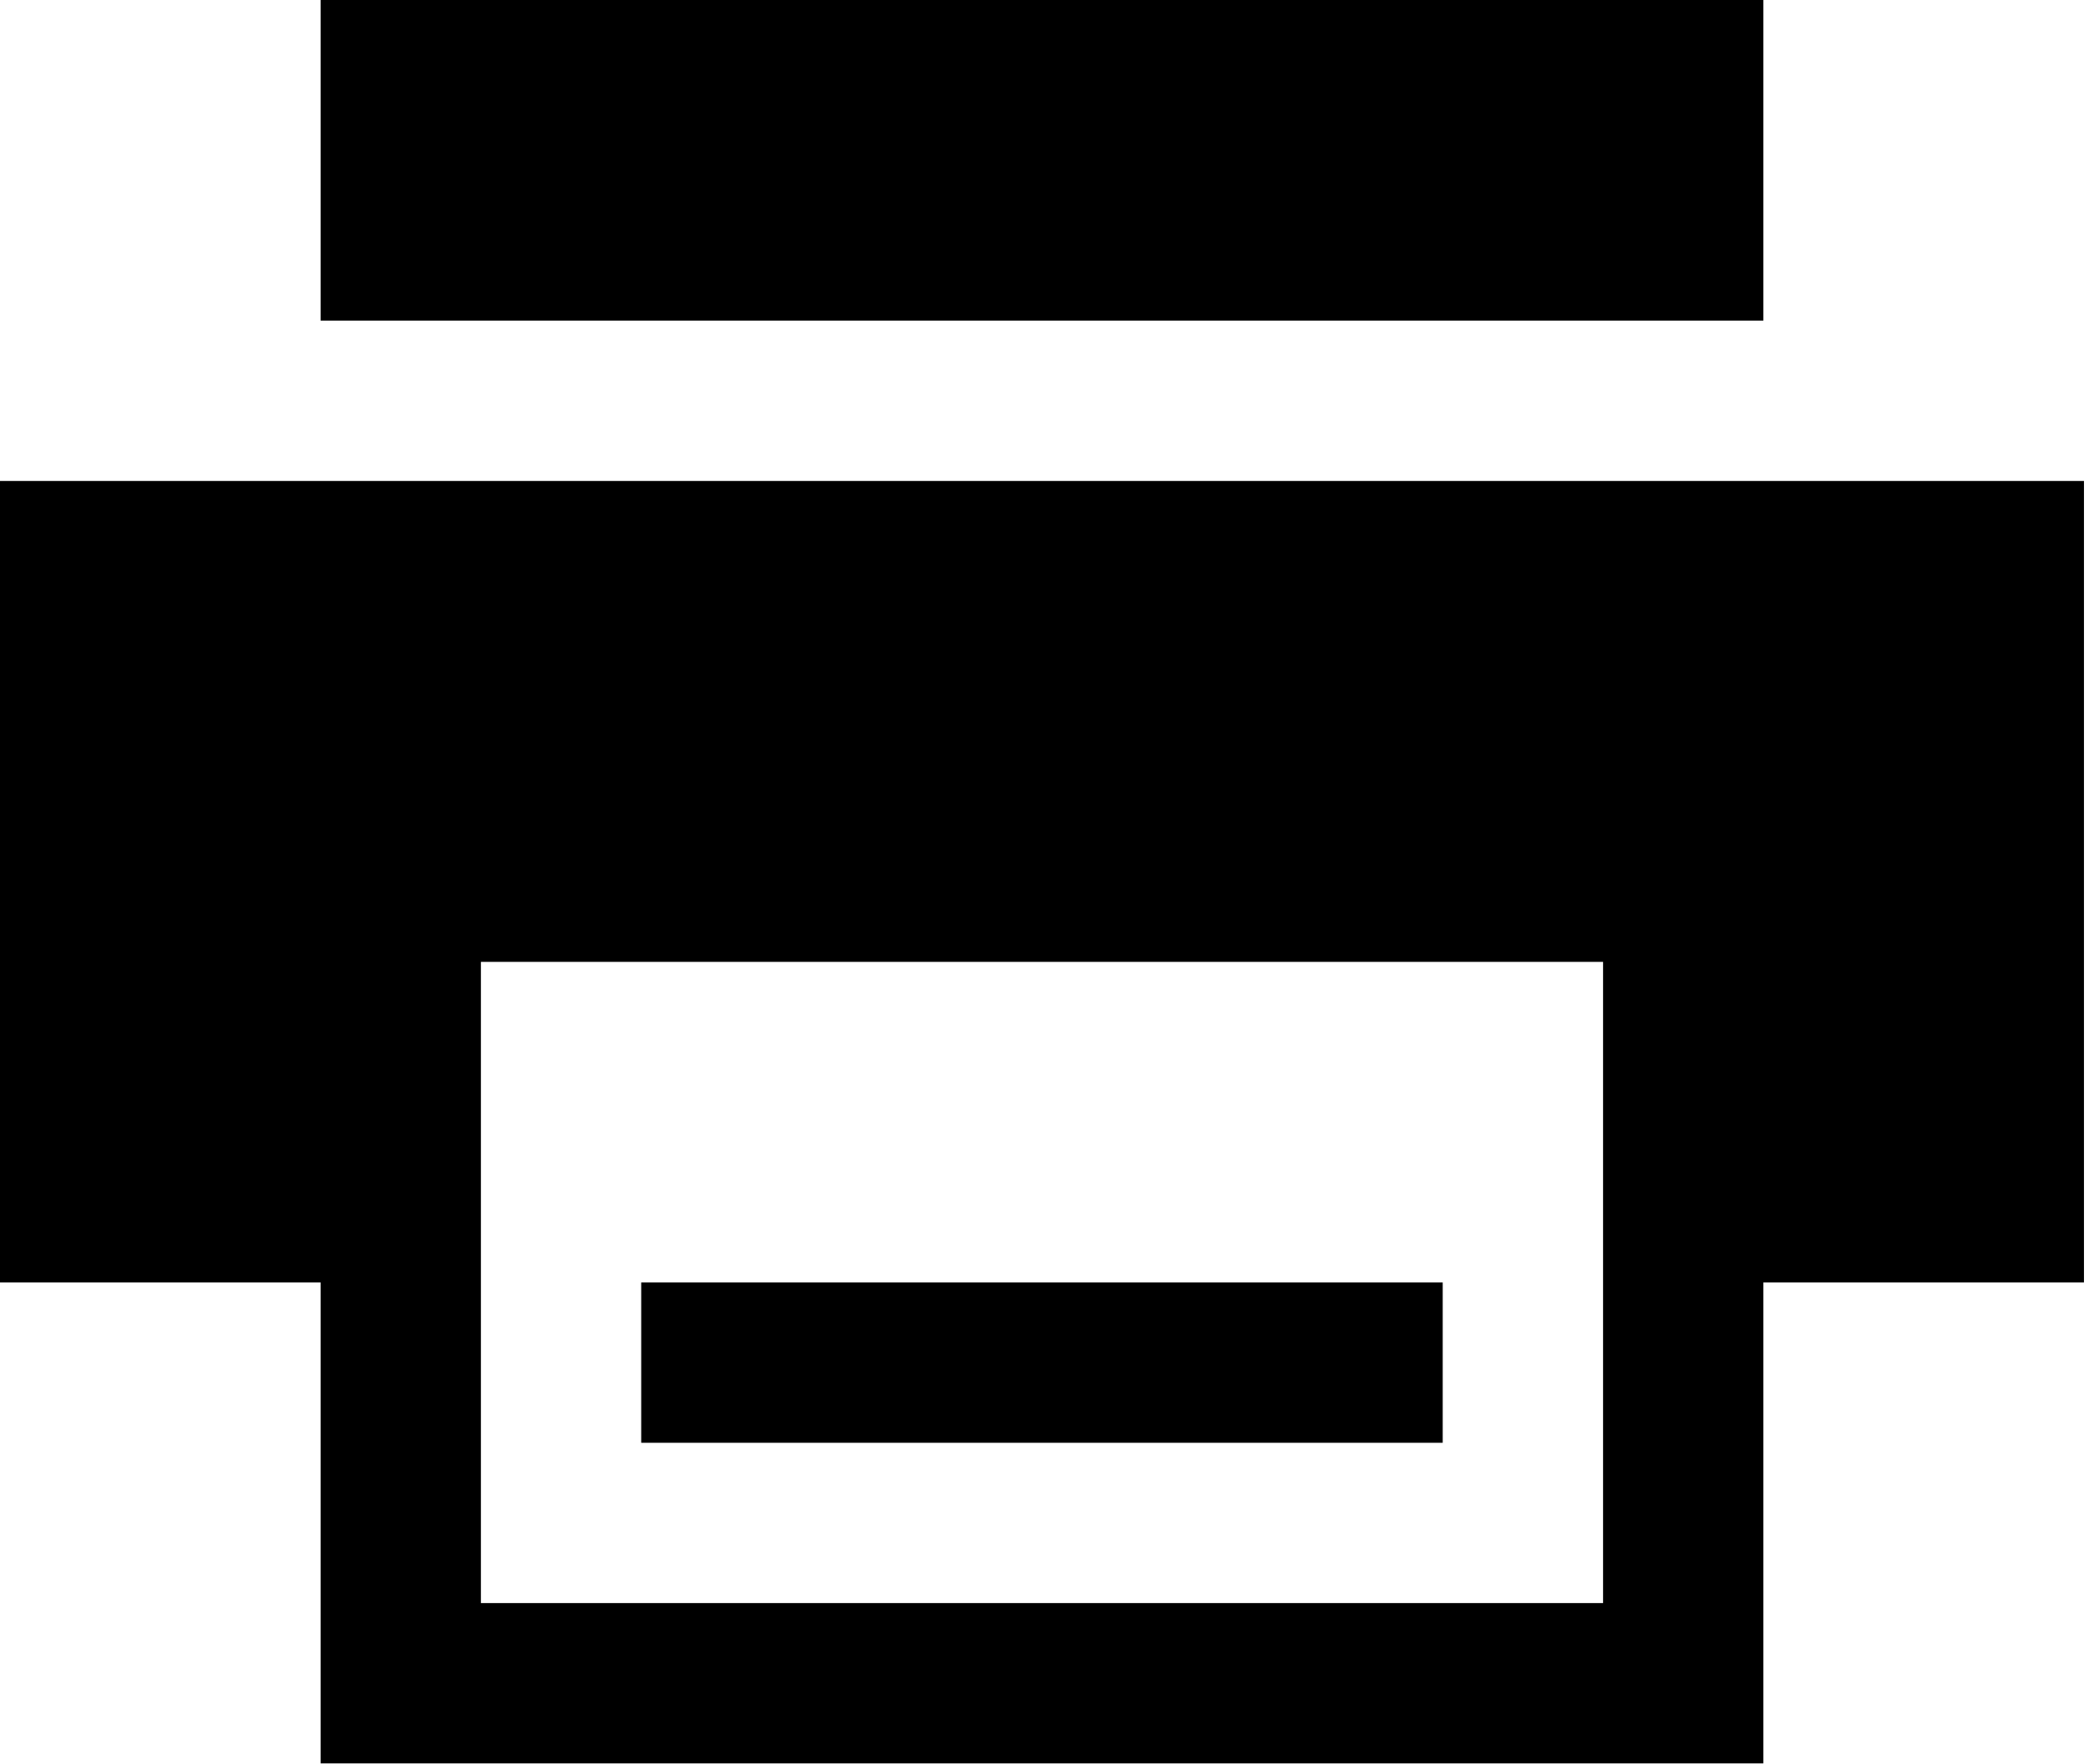
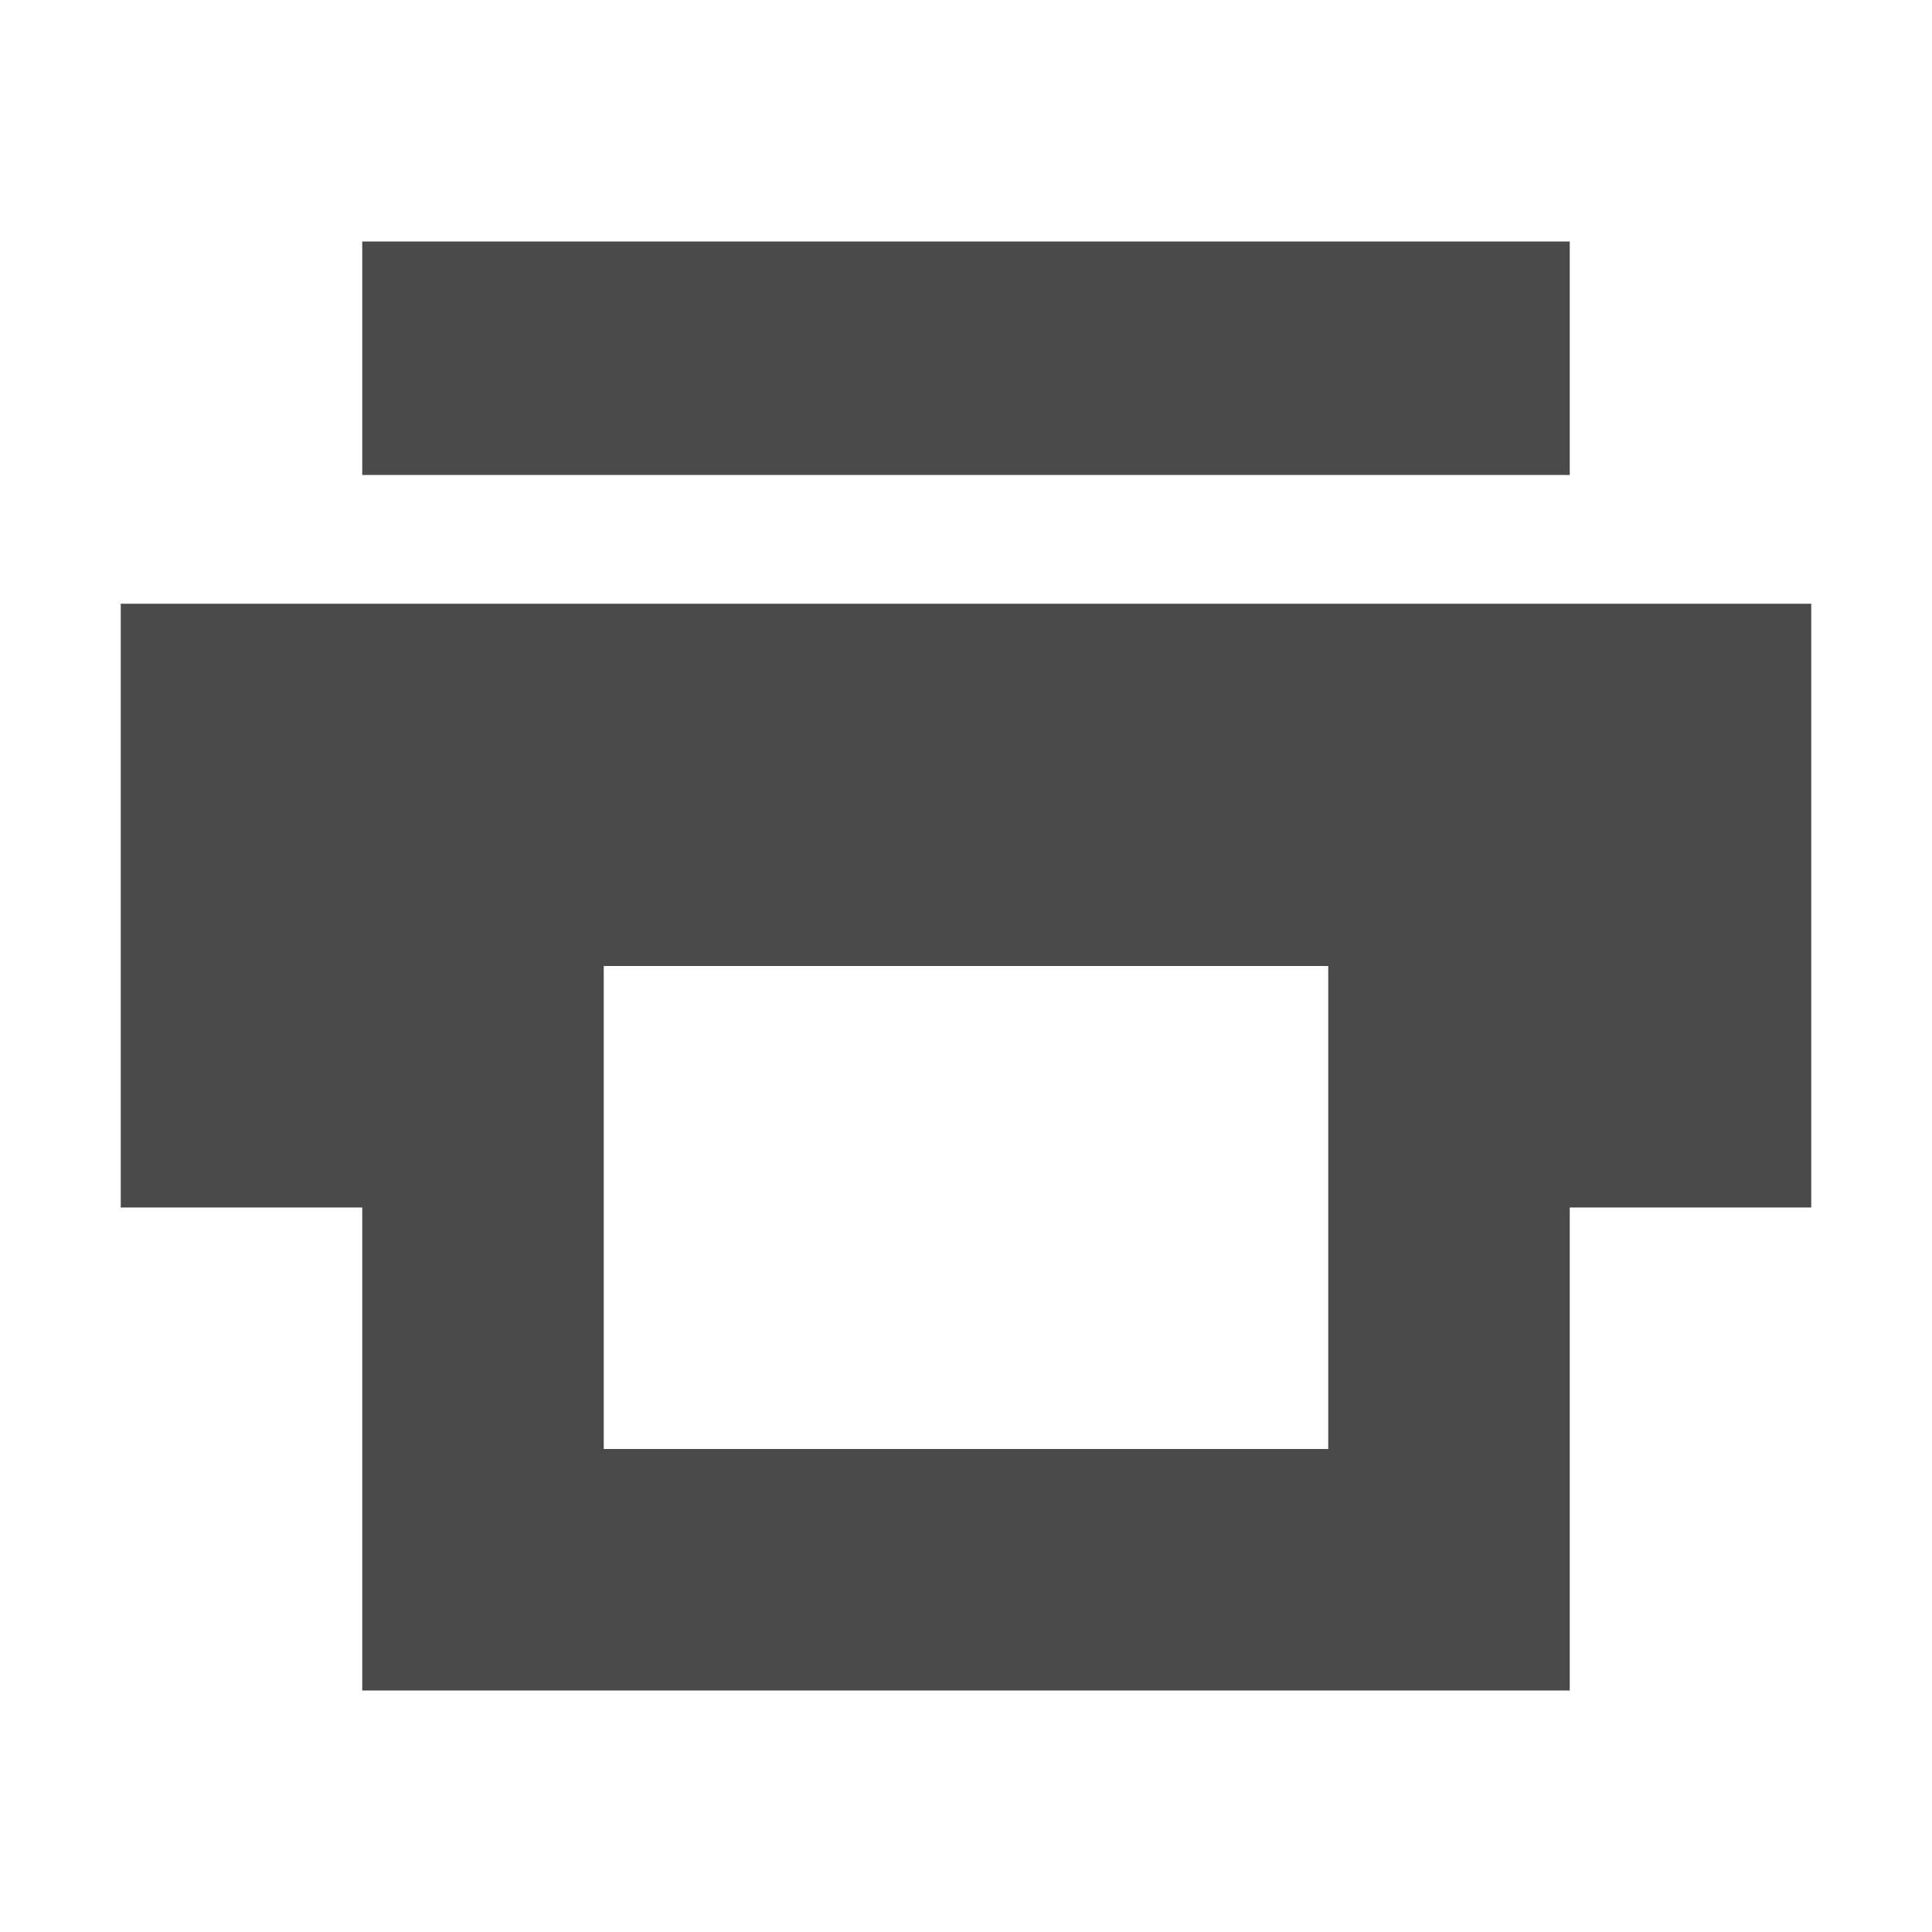
- <svg xmlns="http://www.w3.org/2000/svg" version="1.1" width="38" height="32" viewBox="0 0 38 32">
-   <path d="M32 5.818h-26.182v-5.818h26.182v5.818zM32 32h-26.182v-8.727h-5.818v-14.545h37.818v14.545h-5.818v8.727zM29.091 29.091v-11.636h-20.364v11.636h20.364zM11.636 23.273h14.545v2.909h-14.545v-2.909z" />
+ <svg xmlns="http://www.w3.org/2000/svg" version="1.1" width="32" height="32" viewBox="0 0 32 32">
+   <path fill="#4a4a4a" d="M6 7.867v-3.867h20v3.867h-20zM26 28h-20v-8h-4v-10h28v10h-4v8zM22 16h-12v8h12v-8z" />
</svg>
